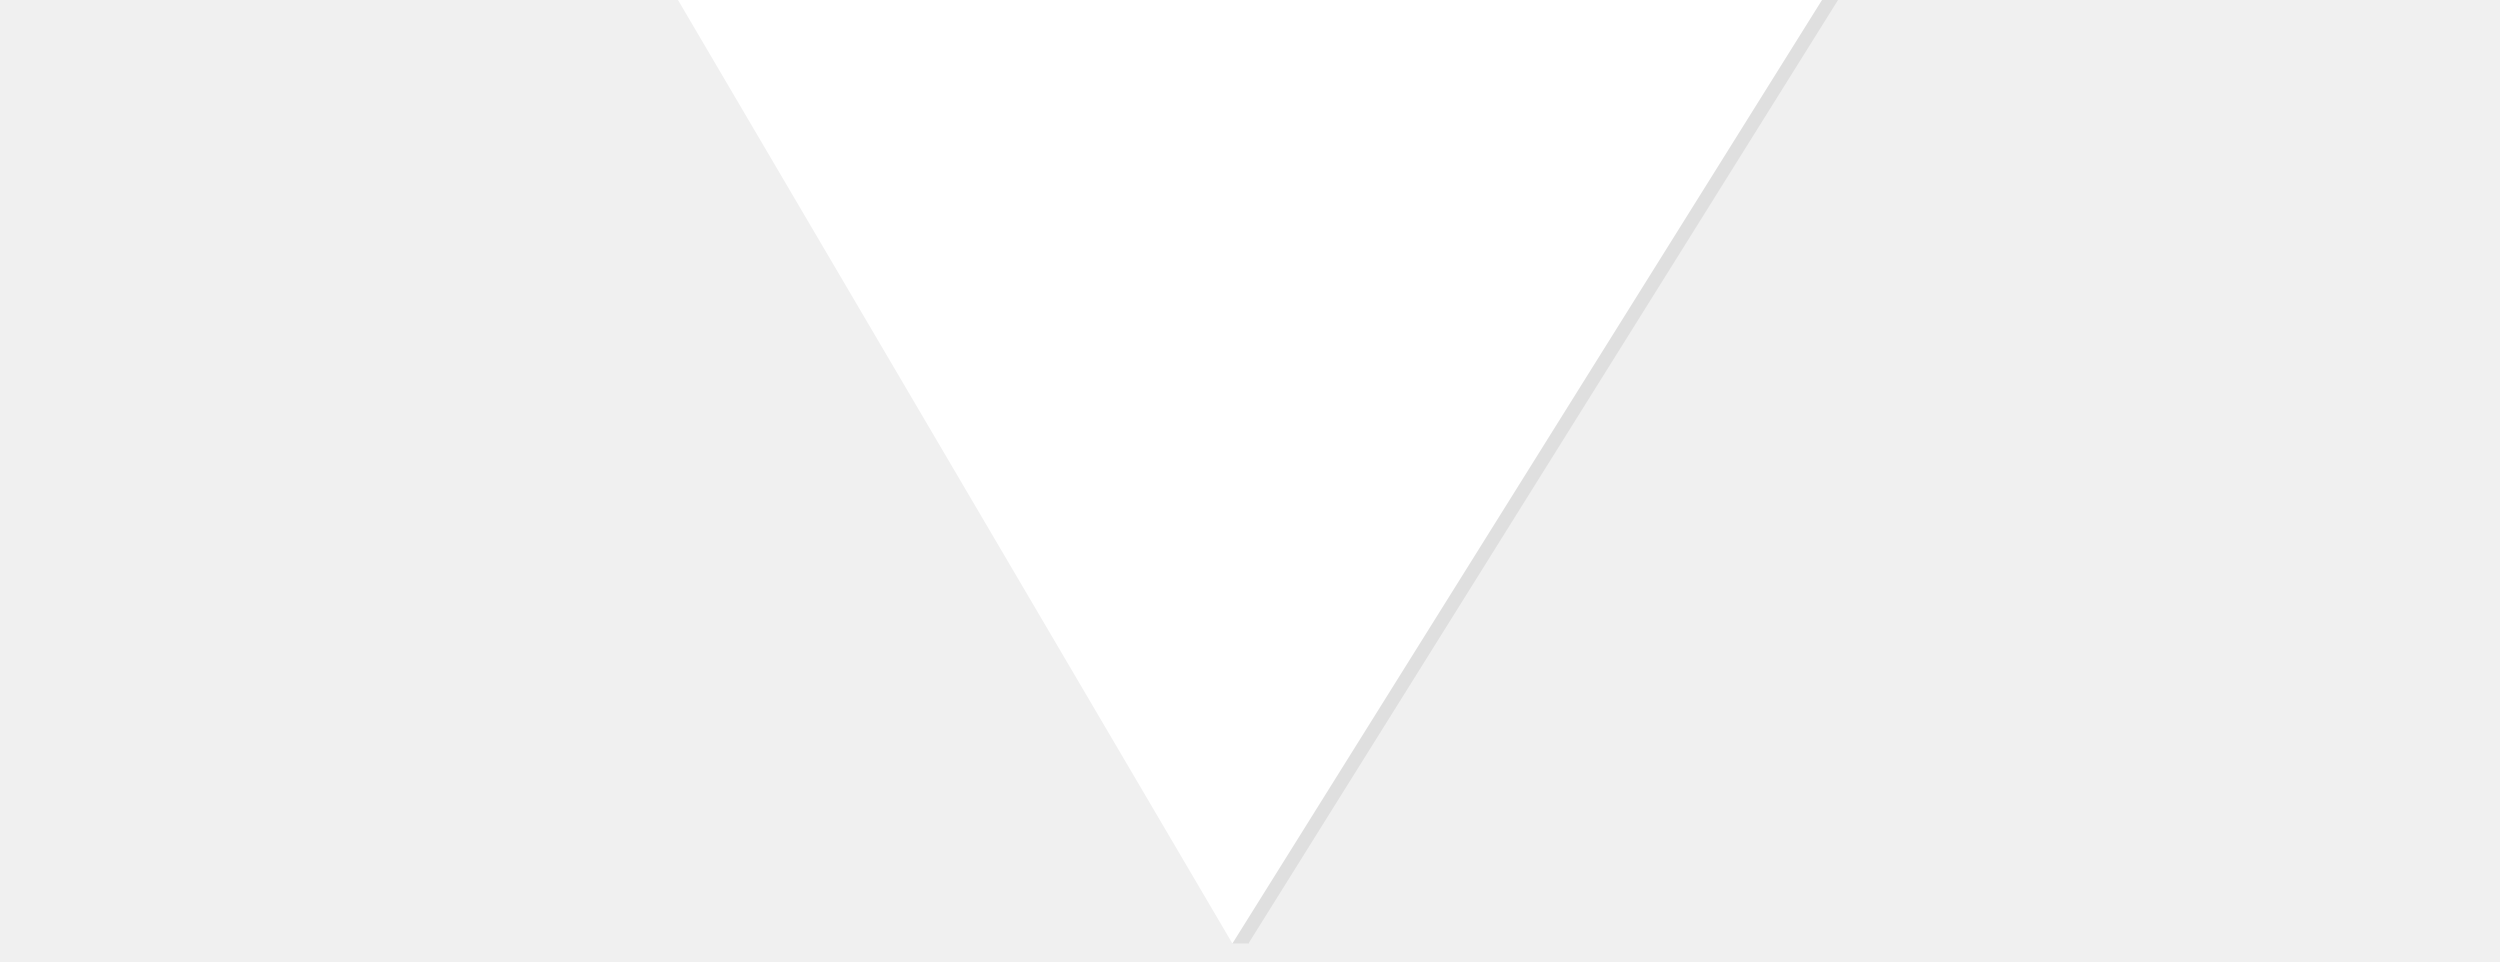
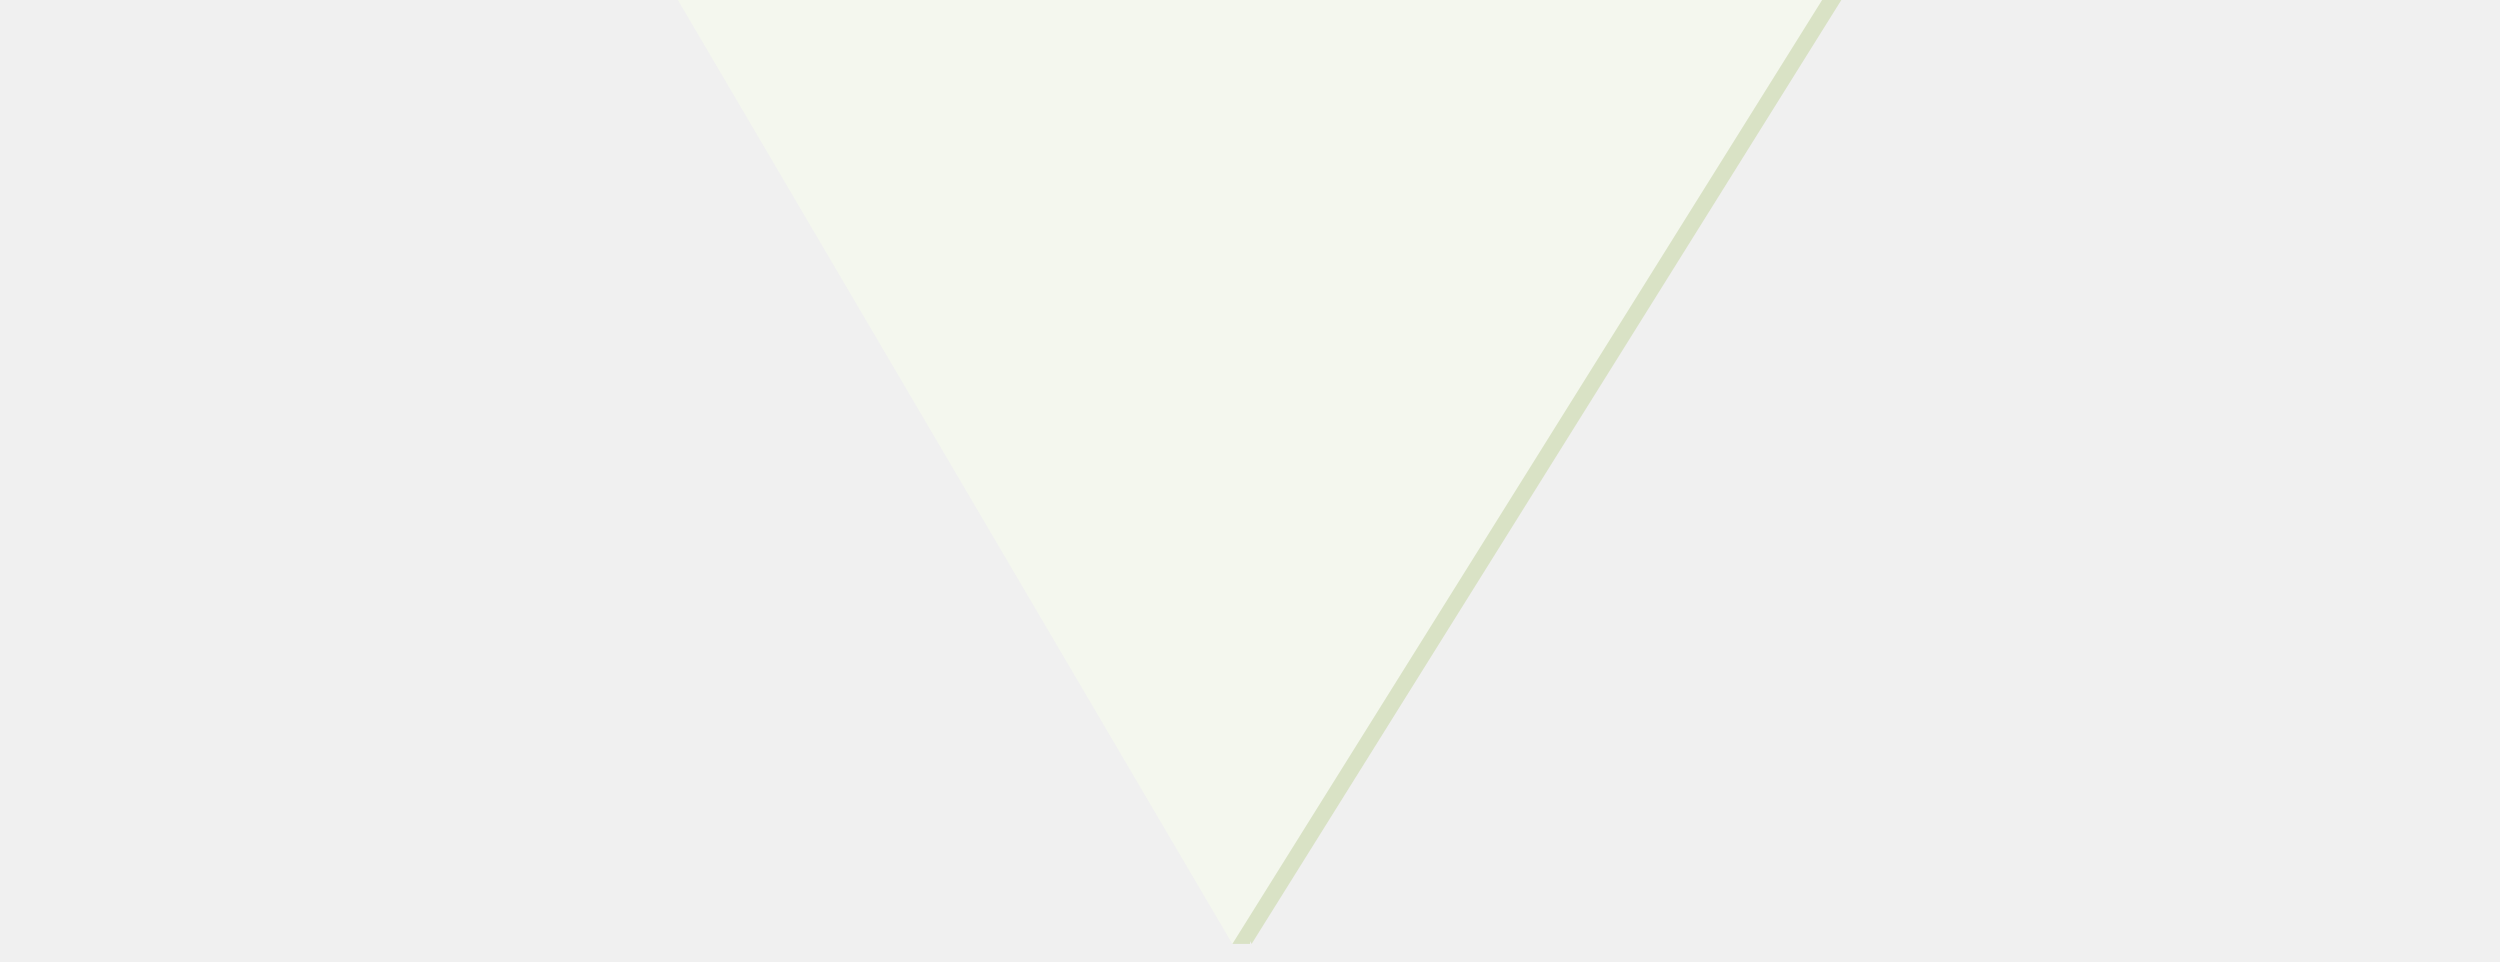
- <svg xmlns="http://www.w3.org/2000/svg" version="1.1" id="Layer_1" x="0px" y="0px" width="156px" height="60px" viewBox="0 0 156 60" enable-background="new 0 0 156 60" xml:space="preserve">
-   <polygon fill="#DFDFDF" points="43.307,0 77.902,58.875 114.693,0 " />
-   <rect x="76.906" y="56.719" fill="#DFDFDF" width="1.016" height="2.156" />
-   <polygon fill="#FFFFFF" points="42.307,0 76.902,58.875 113.693,0 " />
+ <svg xmlns="http://www.w3.org/2000/svg" version="1.1" id="Layer_1" x="0px" y="0px" viewBox="0 0 156 60" style="enable-background:new 0 0 156 60;" xml:space="preserve">
+   <style type="text/css">
+ 	.st0{fill:#D9E2C5;}
+ 	.st1{fill:#F4F7EE;}
+ </style>
+   <polygon class="st0" points="43.5,0 78.1,58.9 114.9,0 " />
+   <rect x="76.9" y="56.7" class="st0" width="1.1" height="2.2" />
+   <polygon class="st1" points="42.3,0 76.9,58.9 113.7,0 " />
</svg>
